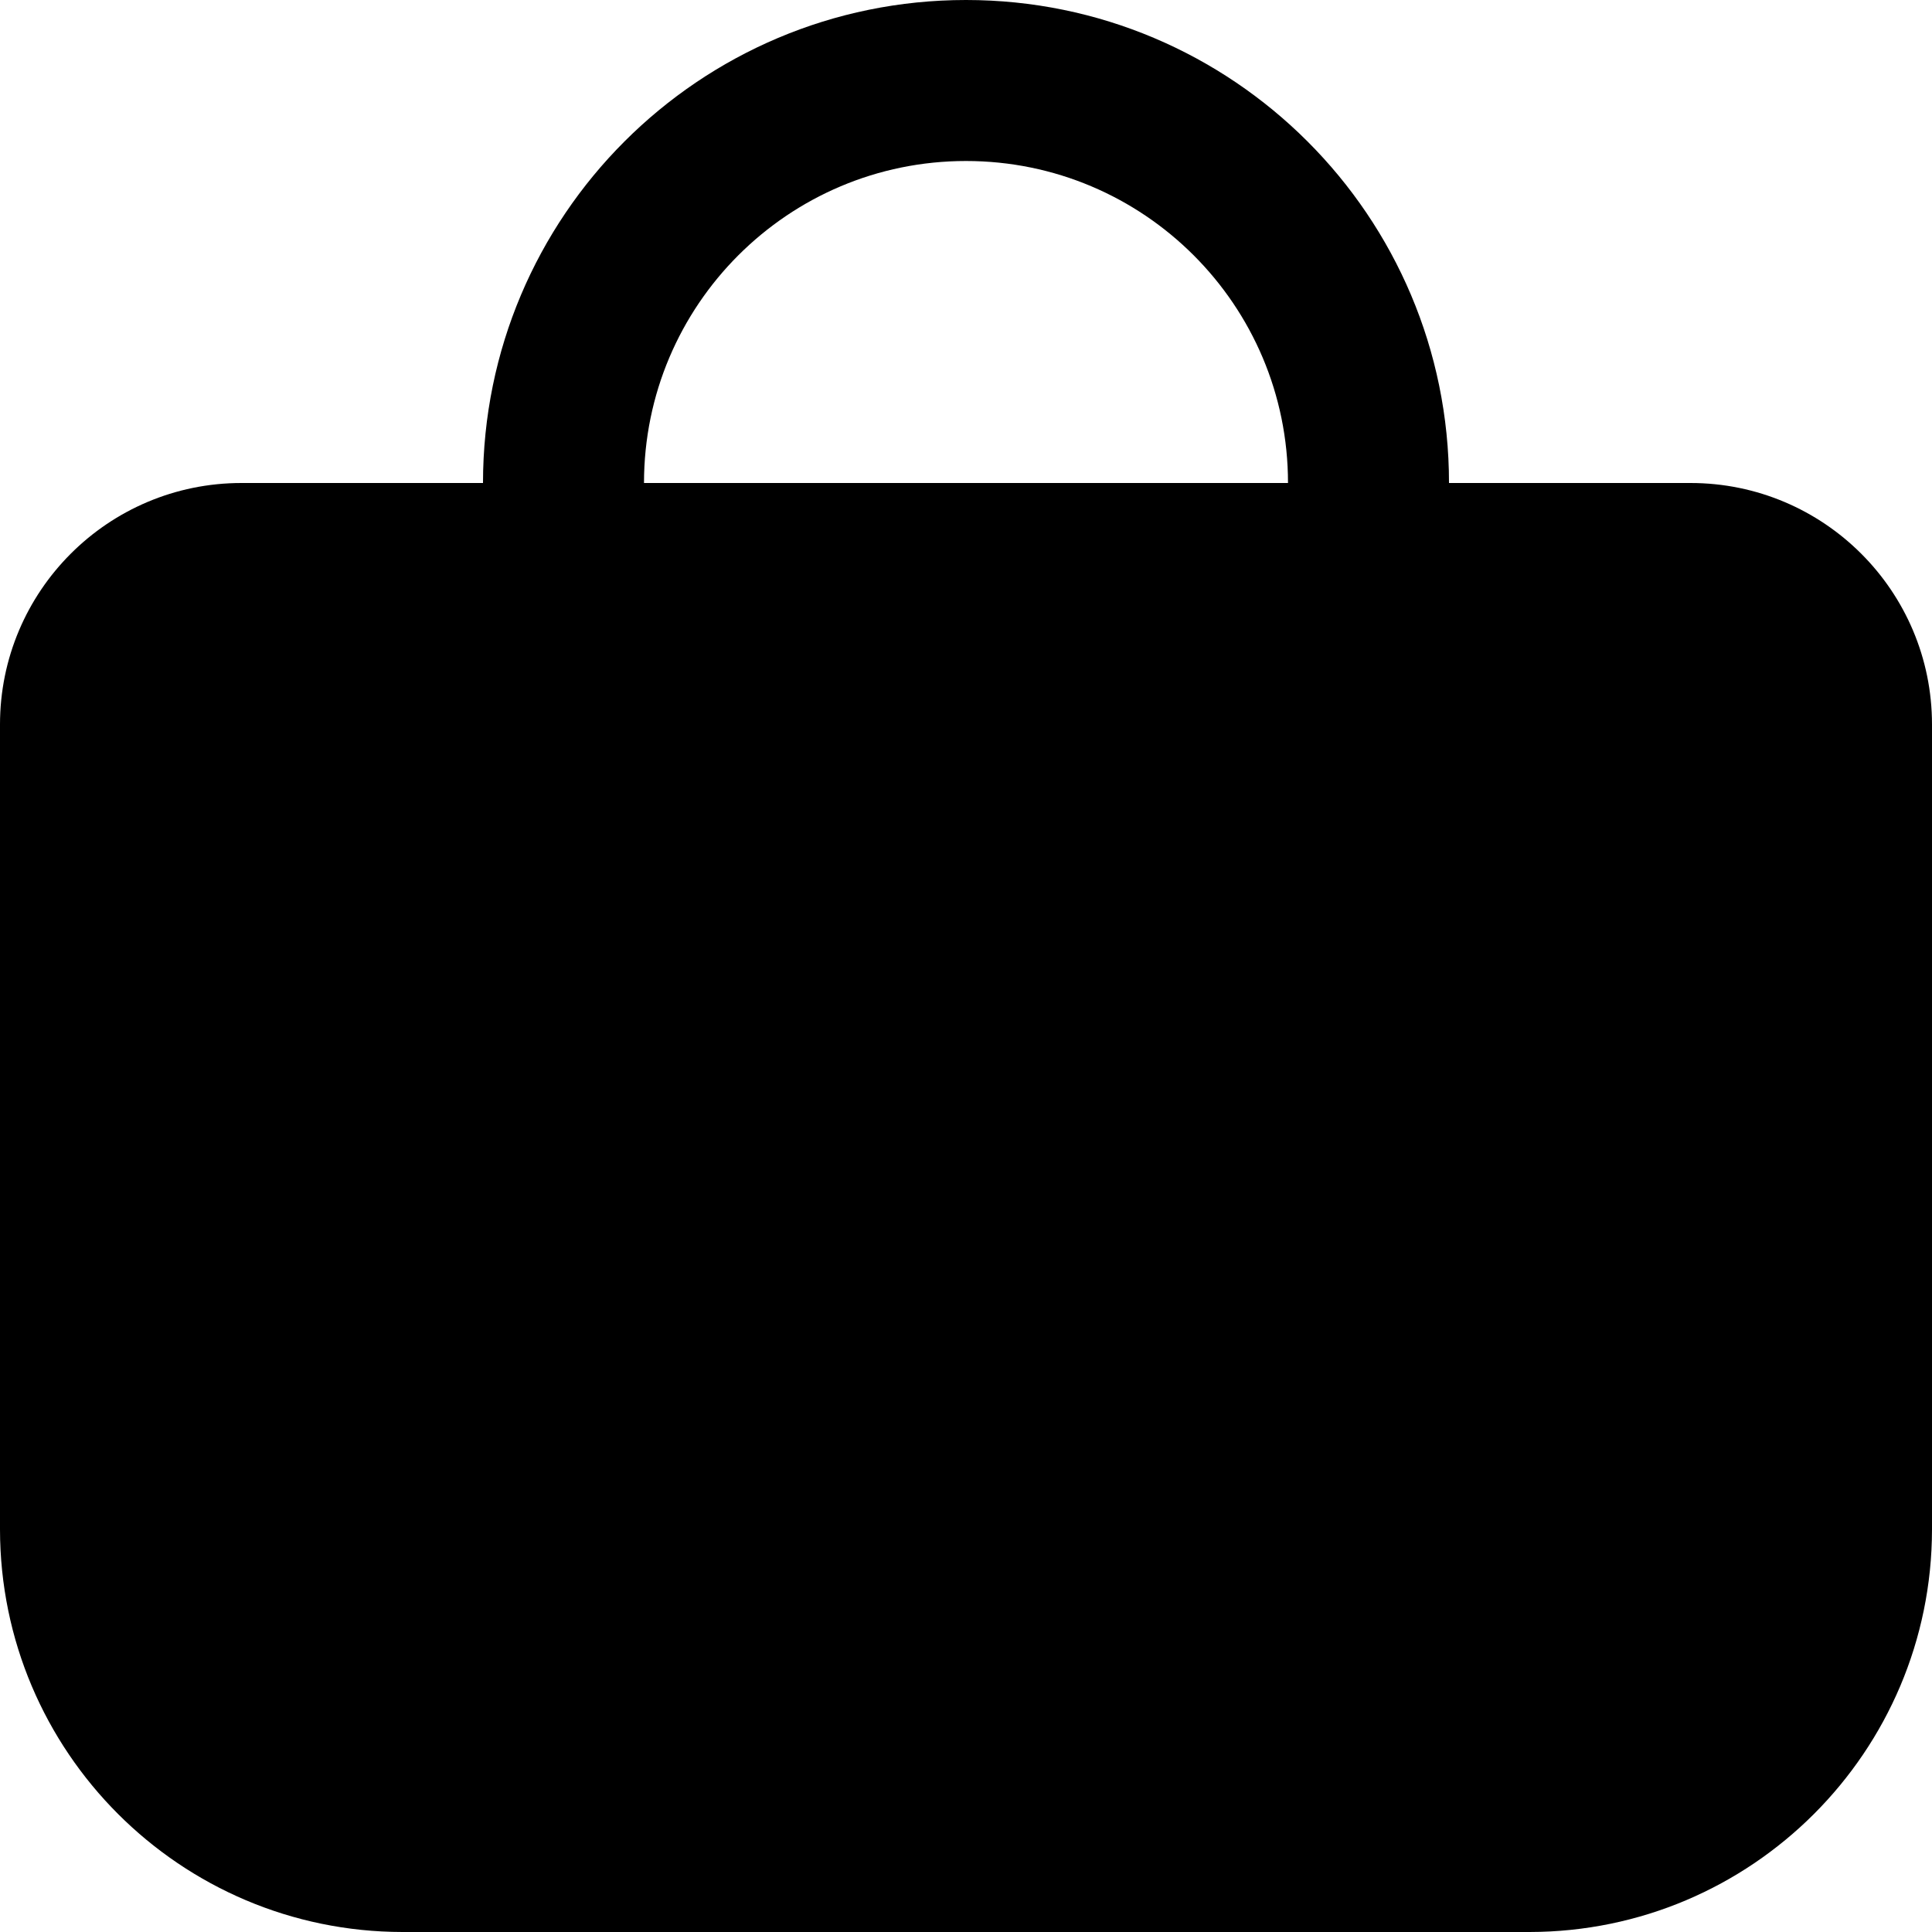
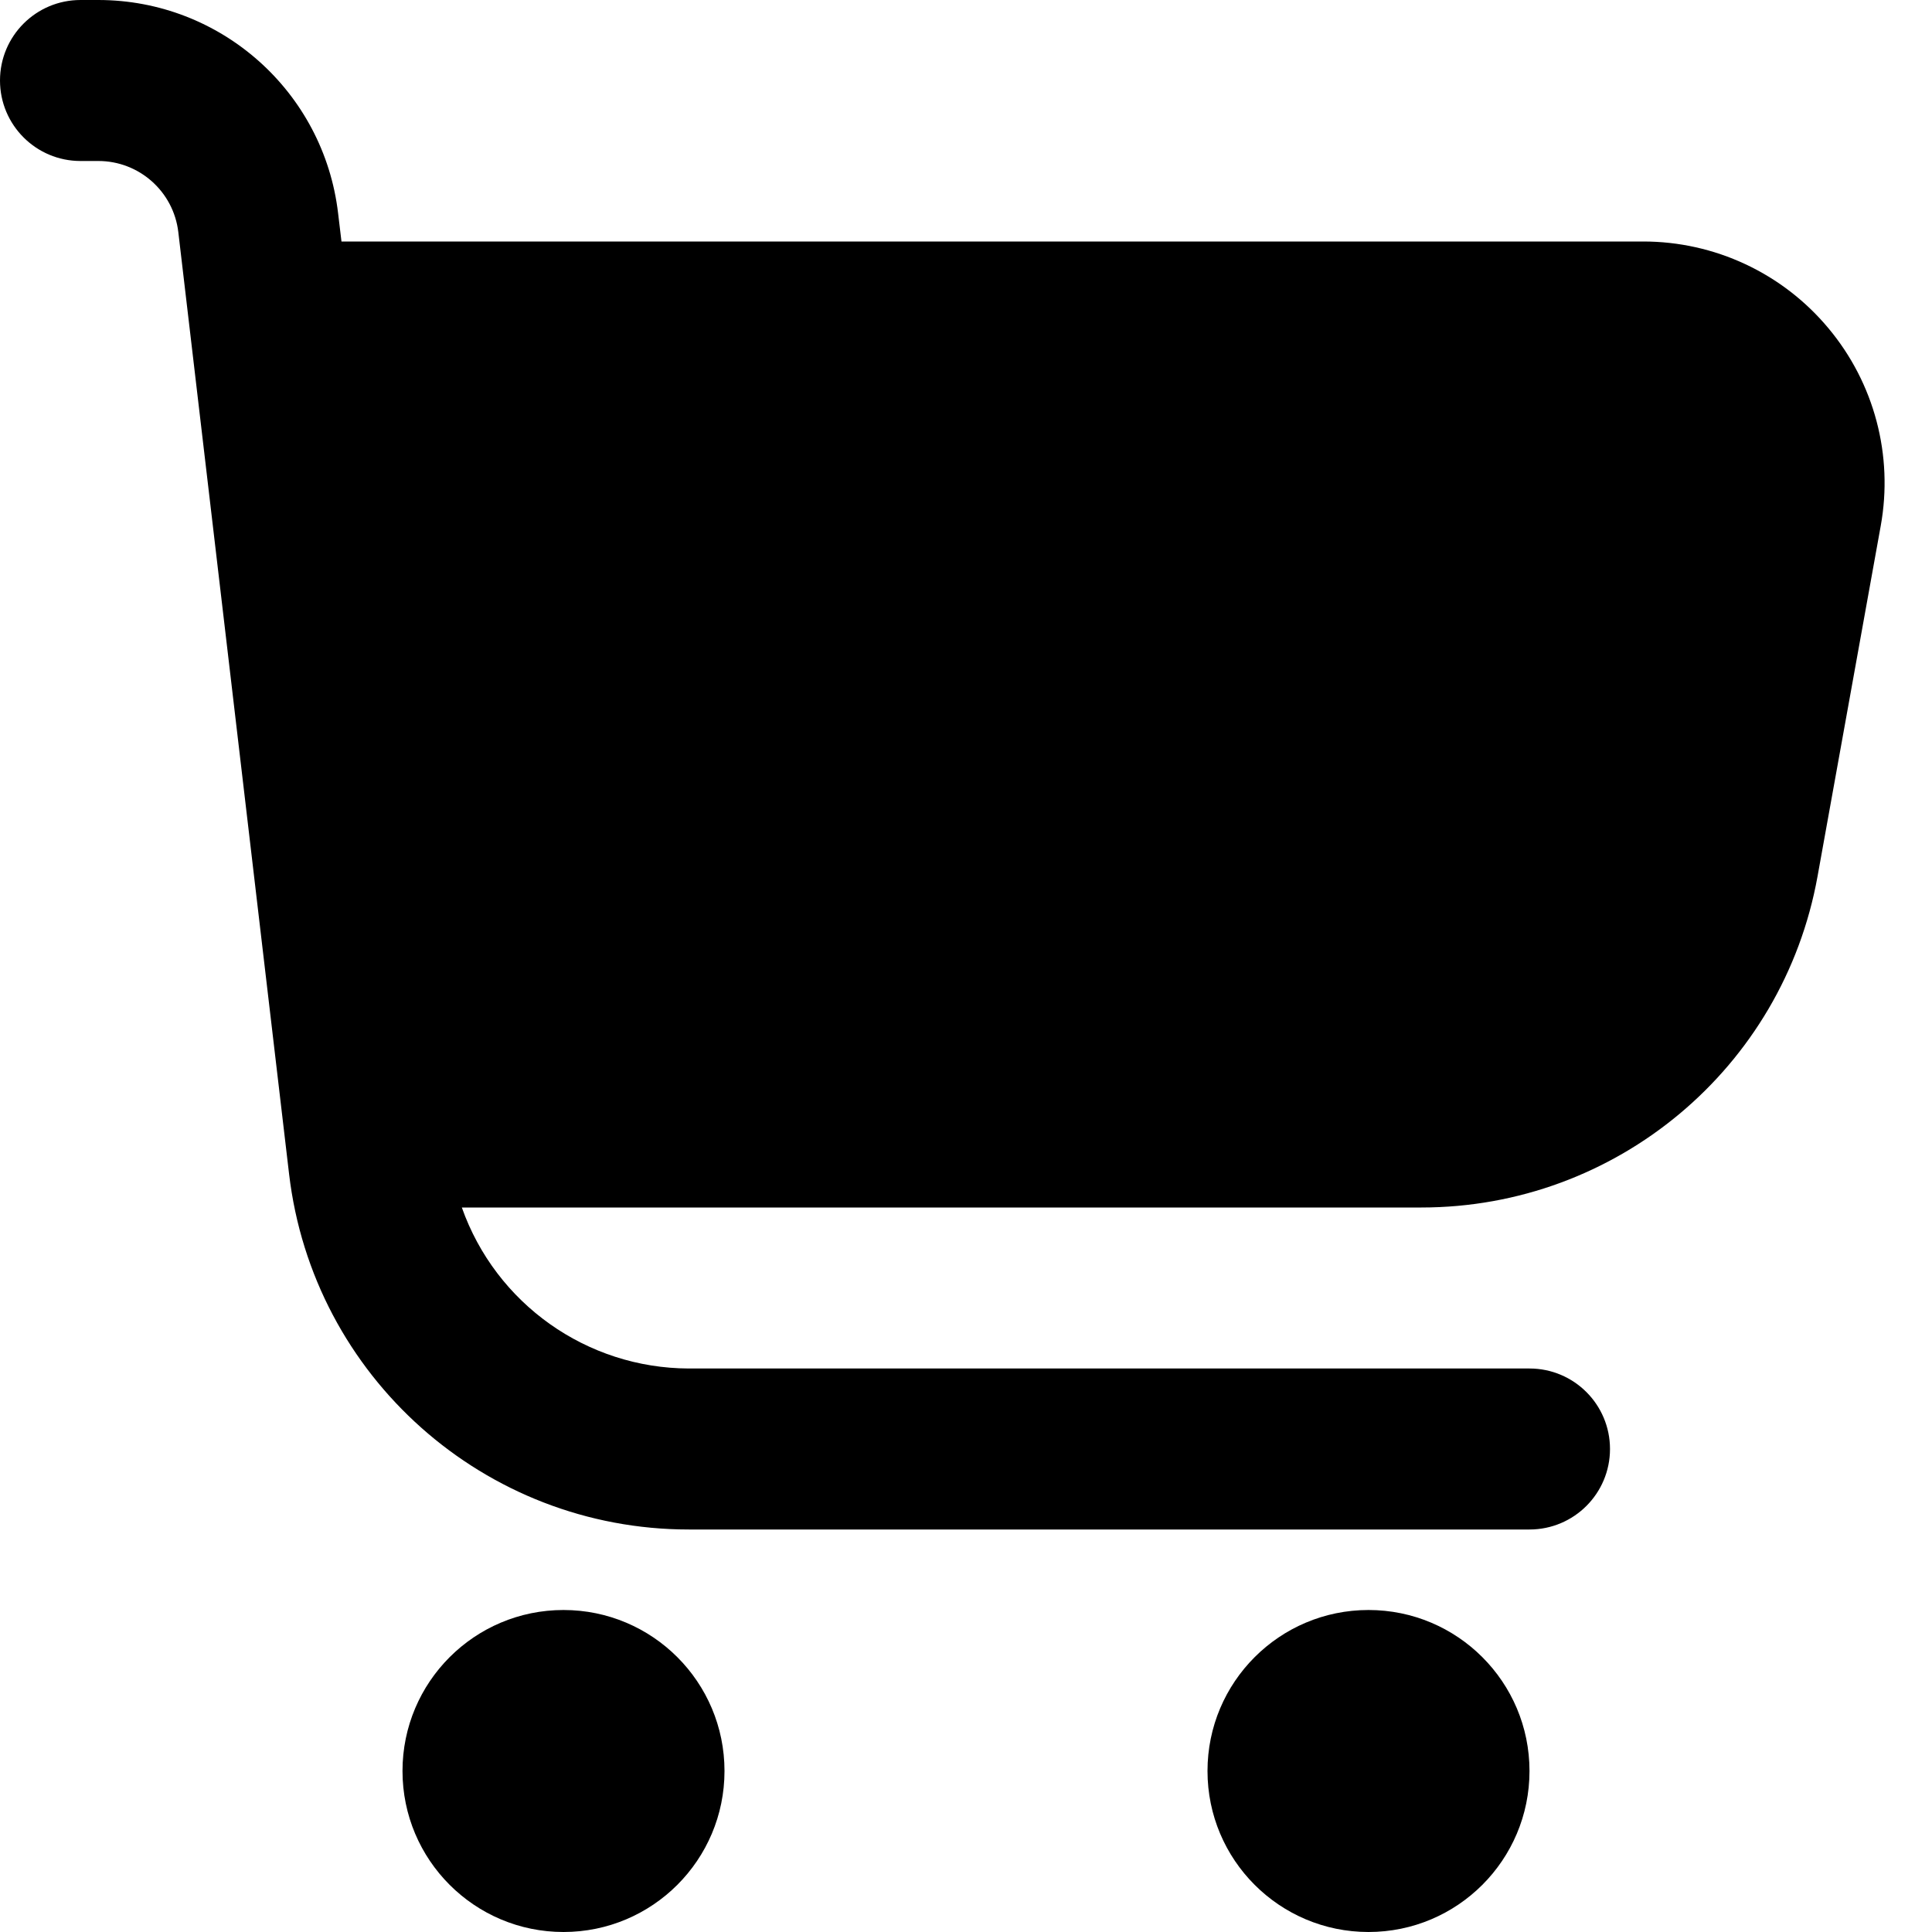
<svg xmlns="http://www.w3.org/2000/svg" id="Filled" viewBox="0 0 24 24" width="512" height="512">
-   <path d="M24,9a3,3,0,0,0-3-3H18A6,6,0,0,0,6,6H3A3,3,0,0,0,0,9V19a5.006,5.006,0,0,0,5,5H19a5.006,5.006,0,0,0,5-5ZM8,6a4,4,0,0,1,8,0Z" />
+   <path d="M22.713,4.077A2.993,2.993,0,0,0,20.41,3H4.242L4.2,2.649A3,3,0,0,0,1.222,0H1A1,1,0,0,0,1,2h.222a1,1,0,0,1,.993.883l1.376,11.7A5,5,0,0,0,8.557,19H19a1,1,0,0,0,0-2H8.557a3,3,0,0,1-2.82-2h11.92a5,5,0,0,0,4.921-4.113l.785-4.354A2.994,2.994,0,0,0,22.713,4.077Z" />
+   <circle cx="7" cy="22" r="2" />
+   <circle cx="17" cy="22" r="2" />
</svg>
